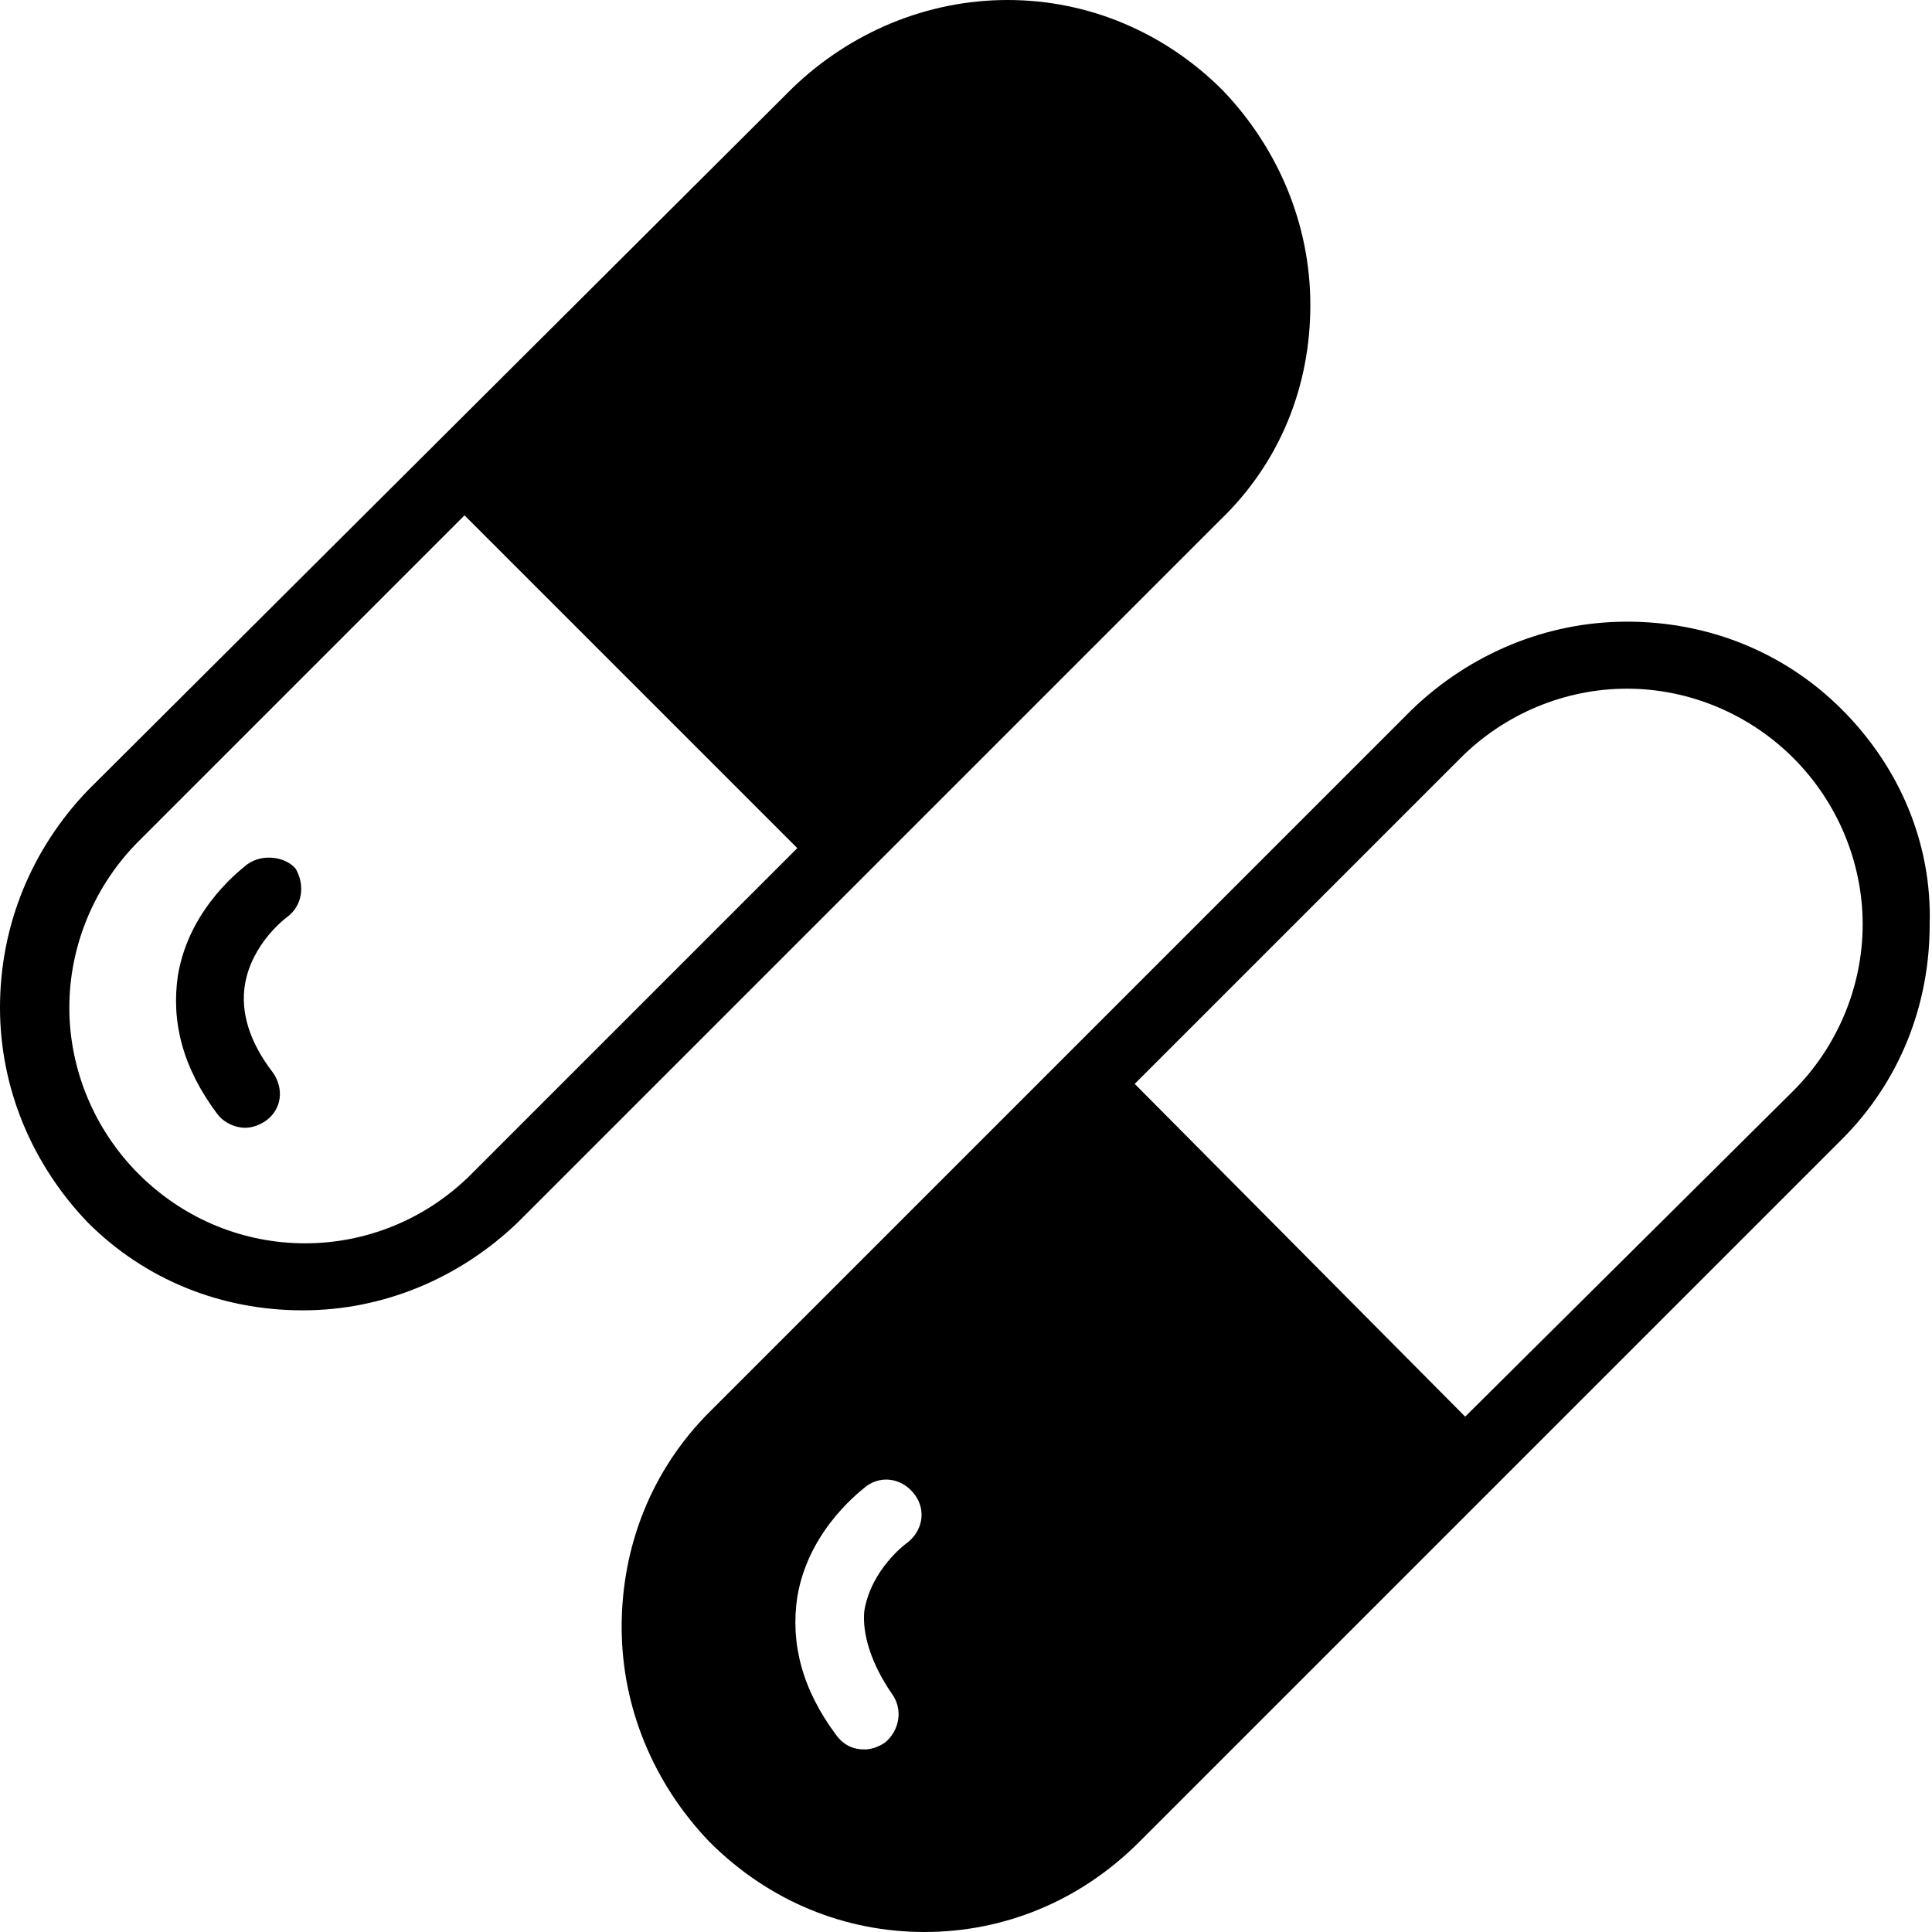
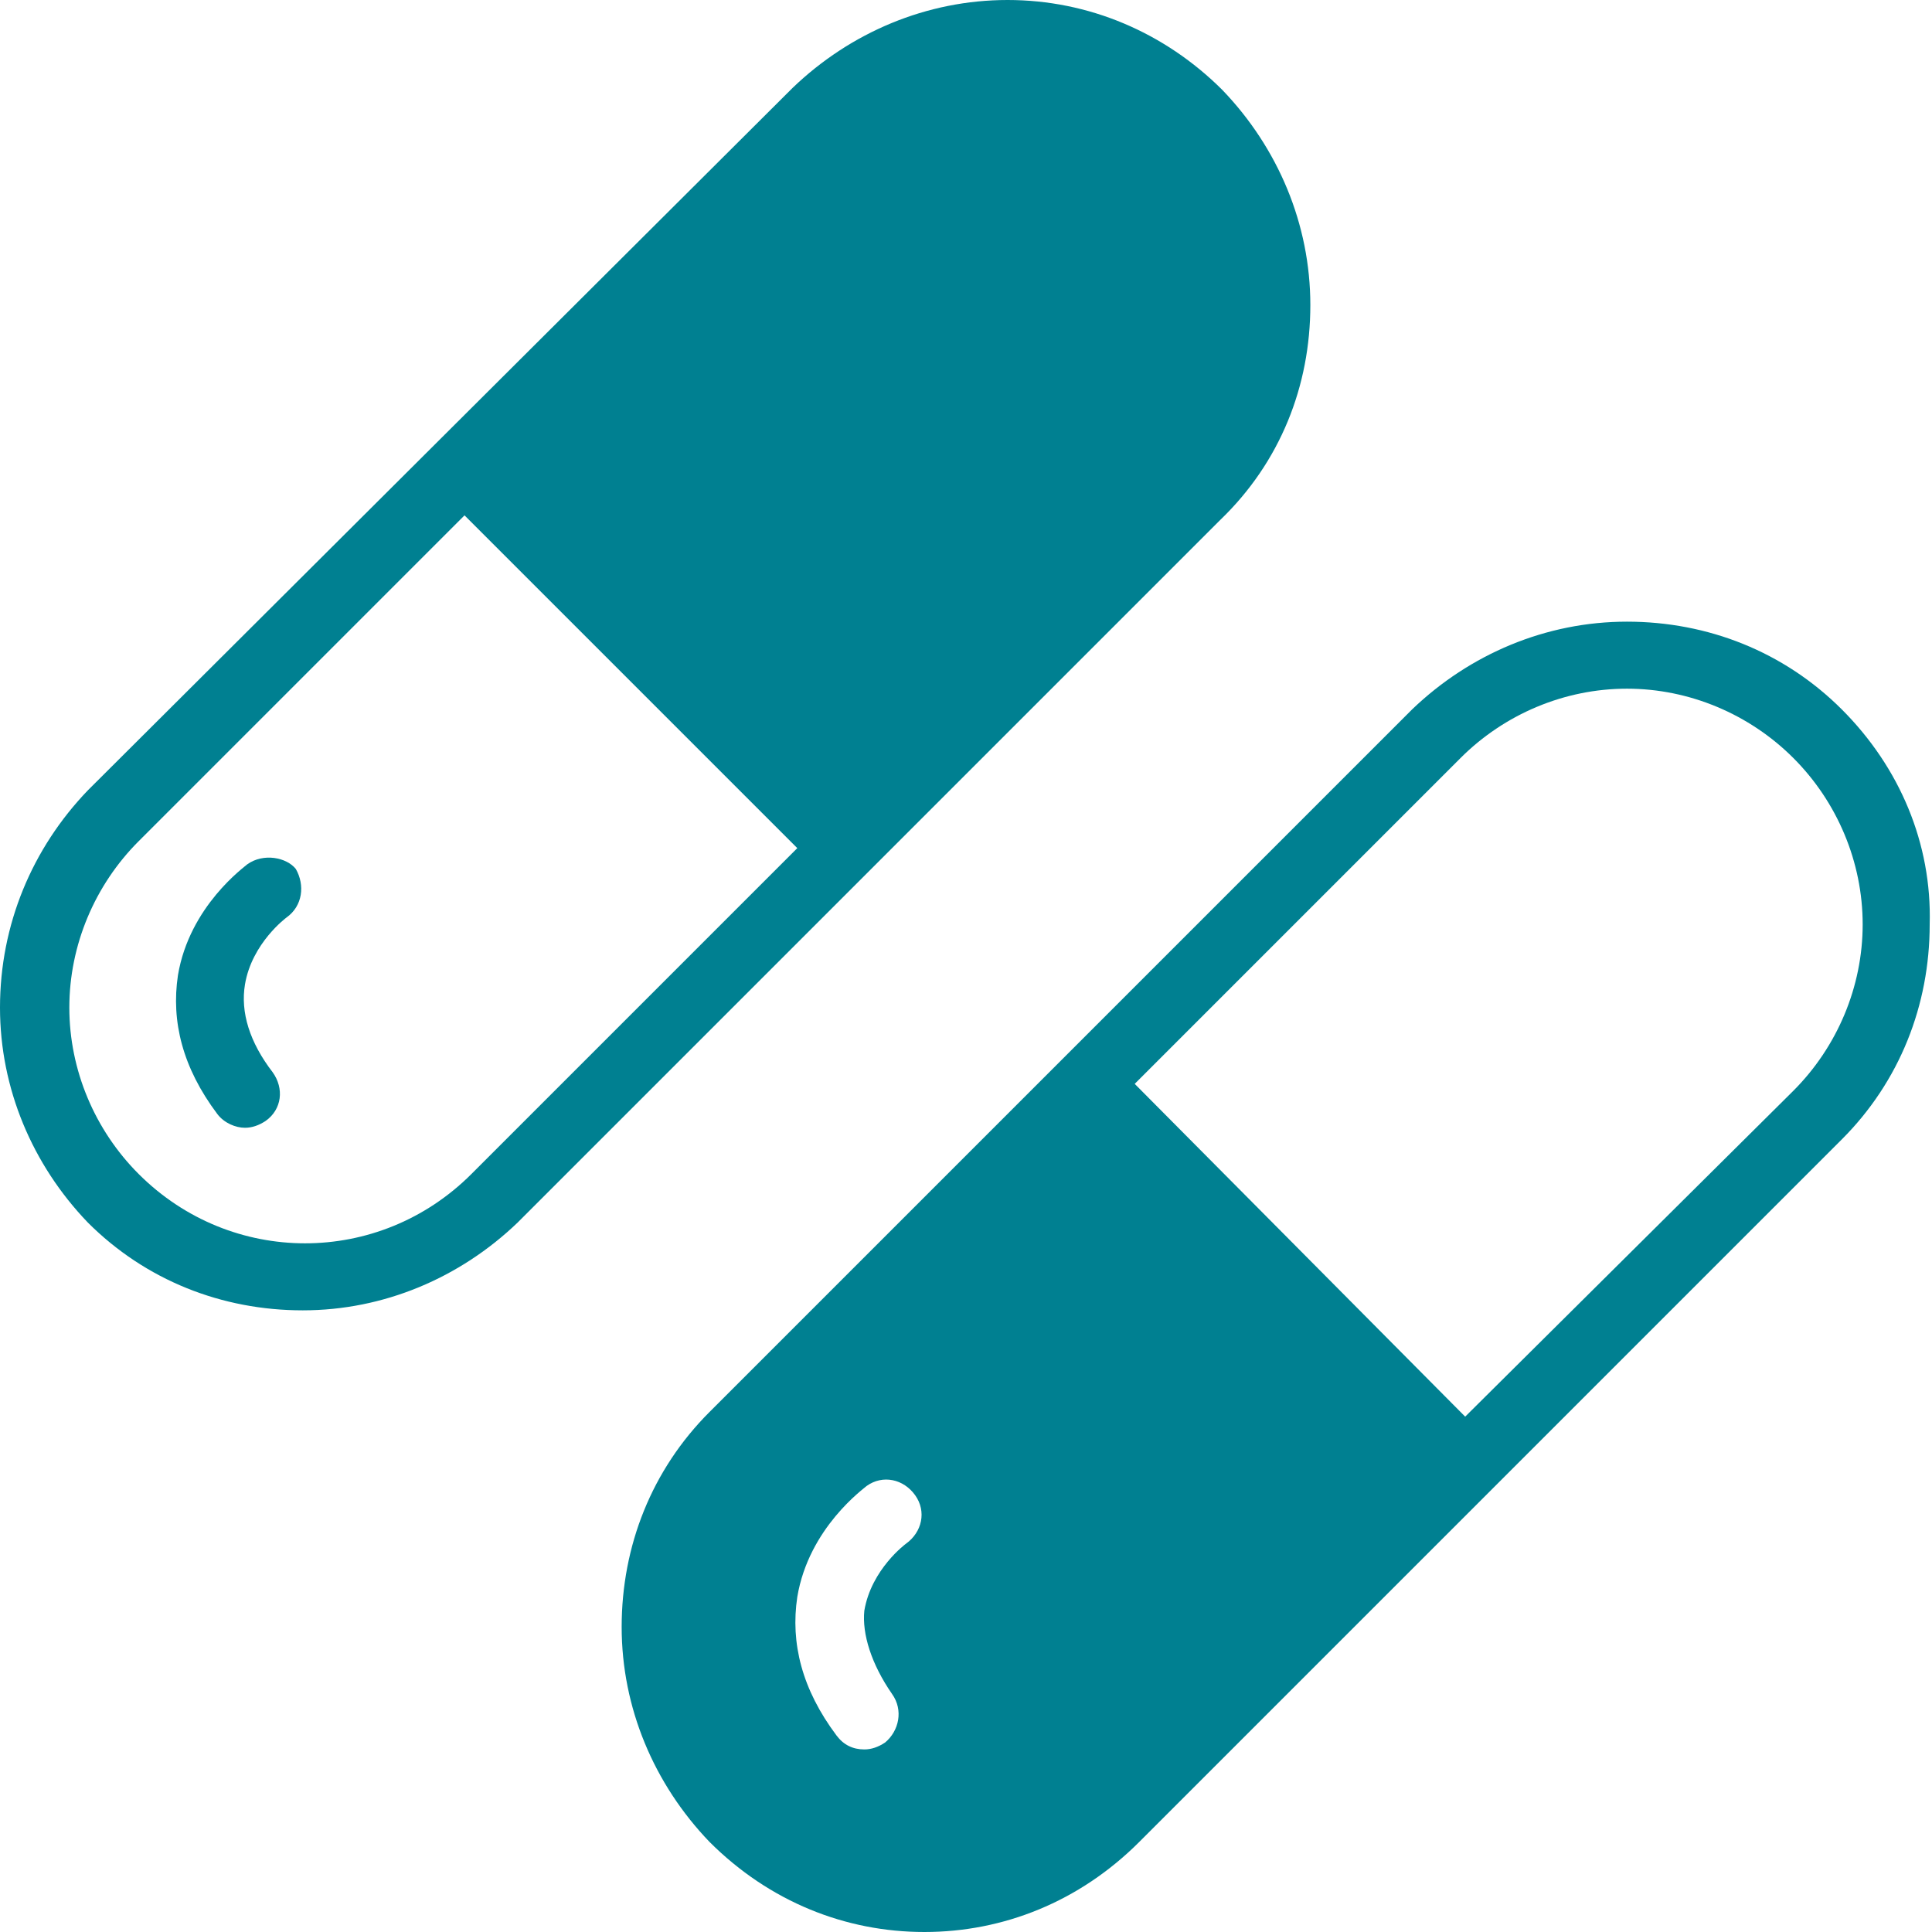
<svg xmlns="http://www.w3.org/2000/svg" version="1.1" x="0px" y="0px" width="83.6px" height="83.6px" viewBox="0 0 83.6 83.6" style="enable-background:new 0 0 83.6 83.6;" xml:space="preserve">
  <defs>
</defs>
-   <path d="M56.7,13.2c0-3.5-1.4-6.8-3.8-9.3C50.4,1.4,47.1,0,43.6,0s-6.8,1.4-9.3,3.8L3.8,34.2C1.4,36.7,0,40,0,43.6  c0,3.5,1.4,6.8,3.8,9.3c2.5,2.5,5.8,3.8,9.3,3.8s6.8-1.4,9.3-3.8l30.4-30.4C55.4,20,56.7,16.7,56.7,13.2z M20.4,50.8  c-4,4-10.4,4-14.4,0c-1.9-1.9-3-4.5-3-7.2c0-2.7,1.1-5.3,3-7.2l14.1-14.1l14.4,14.4L20.4,50.8z" />
-   <path d="M10.7,37.4c-0.1,0.1-2.5,1.8-3,4.8c-0.3,2,0.2,4,1.7,6c0.3,0.4,0.8,0.6,1.2,0.6c0.3,0,0.6-0.1,0.9-0.3  c0.7-0.5,0.8-1.4,0.3-2.1c-1-1.3-1.4-2.6-1.2-3.8c0.3-1.8,1.8-2.9,1.8-2.9c0.7-0.5,0.8-1.4,0.4-2.1C12.4,37.1,11.4,36.9,10.7,37.4z" />
-   <path d="M79.7,30.7c-2.5-2.5-5.8-3.8-9.3-3.8s-6.8,1.4-9.3,3.8L30.7,61.1c-2.5,2.5-3.8,5.8-3.8,9.3c0,3.5,1.4,6.8,3.8,9.3  c2.6,2.6,5.9,3.9,9.3,3.9s6.7-1.3,9.3-3.9l30.4-30.4c2.5-2.5,3.8-5.8,3.8-9.3C83.6,36.5,82.2,33.2,79.7,30.7z M38.6,73.3  c0.5,0.7,0.3,1.6-0.3,2.1c-0.3,0.2-0.6,0.3-0.9,0.3c-0.5,0-0.9-0.2-1.2-0.6c-1.5-2-2-4-1.7-6c0.5-3,2.9-4.7,3-4.8  c0.7-0.5,1.6-0.3,2.1,0.4c0.5,0.7,0.3,1.6-0.4,2.1c0,0-1.5,1.1-1.8,2.9C37.3,70.7,37.7,72,38.6,73.3z M77.6,47.2L63.4,61.3  L49.1,46.9l14.1-14.1c1.9-1.9,4.5-3,7.2-3s5.3,1.1,7.2,3s3,4.5,3,7.2C80.6,42.7,79.5,45.3,77.6,47.2z" />
+   <path fill="#008091" d="M56.7,13.2c0-3.5-1.4-6.8-3.8-9.3C50.4,1.4,47.1,0,43.6,0s-6.8,1.4-9.3,3.8L3.8,34.2C1.4,36.7,0,40,0,43.6  c0,3.5,1.4,6.8,3.8,9.3c2.5,2.5,5.8,3.8,9.3,3.8s6.8-1.4,9.3-3.8l30.4-30.4C55.4,20,56.7,16.7,56.7,13.2z M20.4,50.8  c-4,4-10.4,4-14.4,0c-1.9-1.9-3-4.5-3-7.2c0-2.7,1.1-5.3,3-7.2l14.1-14.1l14.4,14.4L20.4,50.8z" />
+   <path fill="#008091" d="M10.7,37.4c-0.1,0.1-2.5,1.8-3,4.8c-0.3,2,0.2,4,1.7,6c0.3,0.4,0.8,0.6,1.2,0.6c0.3,0,0.6-0.1,0.9-0.3  c0.7-0.5,0.8-1.4,0.3-2.1c-1-1.3-1.4-2.6-1.2-3.8c0.3-1.8,1.8-2.9,1.8-2.9c0.7-0.5,0.8-1.4,0.4-2.1C12.4,37.1,11.4,36.9,10.7,37.4z" />
+   <path fill="#008091" d="M79.7,30.7c-2.5-2.5-5.8-3.8-9.3-3.8s-6.8,1.4-9.3,3.8L30.7,61.1c-2.5,2.5-3.8,5.8-3.8,9.3c0,3.5,1.4,6.8,3.8,9.3  c2.6,2.6,5.9,3.9,9.3,3.9s6.7-1.3,9.3-3.9l30.4-30.4c2.5-2.5,3.8-5.8,3.8-9.3C83.6,36.5,82.2,33.2,79.7,30.7z M38.6,73.3  c0.5,0.7,0.3,1.6-0.3,2.1c-0.3,0.2-0.6,0.3-0.9,0.3c-0.5,0-0.9-0.2-1.2-0.6c-1.5-2-2-4-1.7-6c0.5-3,2.9-4.7,3-4.8  c0.7-0.5,1.6-0.3,2.1,0.4c0.5,0.7,0.3,1.6-0.4,2.1c0,0-1.5,1.1-1.8,2.9C37.3,70.7,37.7,72,38.6,73.3z M77.6,47.2L63.4,61.3  L49.1,46.9l14.1-14.1c1.9-1.9,4.5-3,7.2-3s5.3,1.1,7.2,3s3,4.5,3,7.2C80.6,42.7,79.5,45.3,77.6,47.2z" />
</svg>
